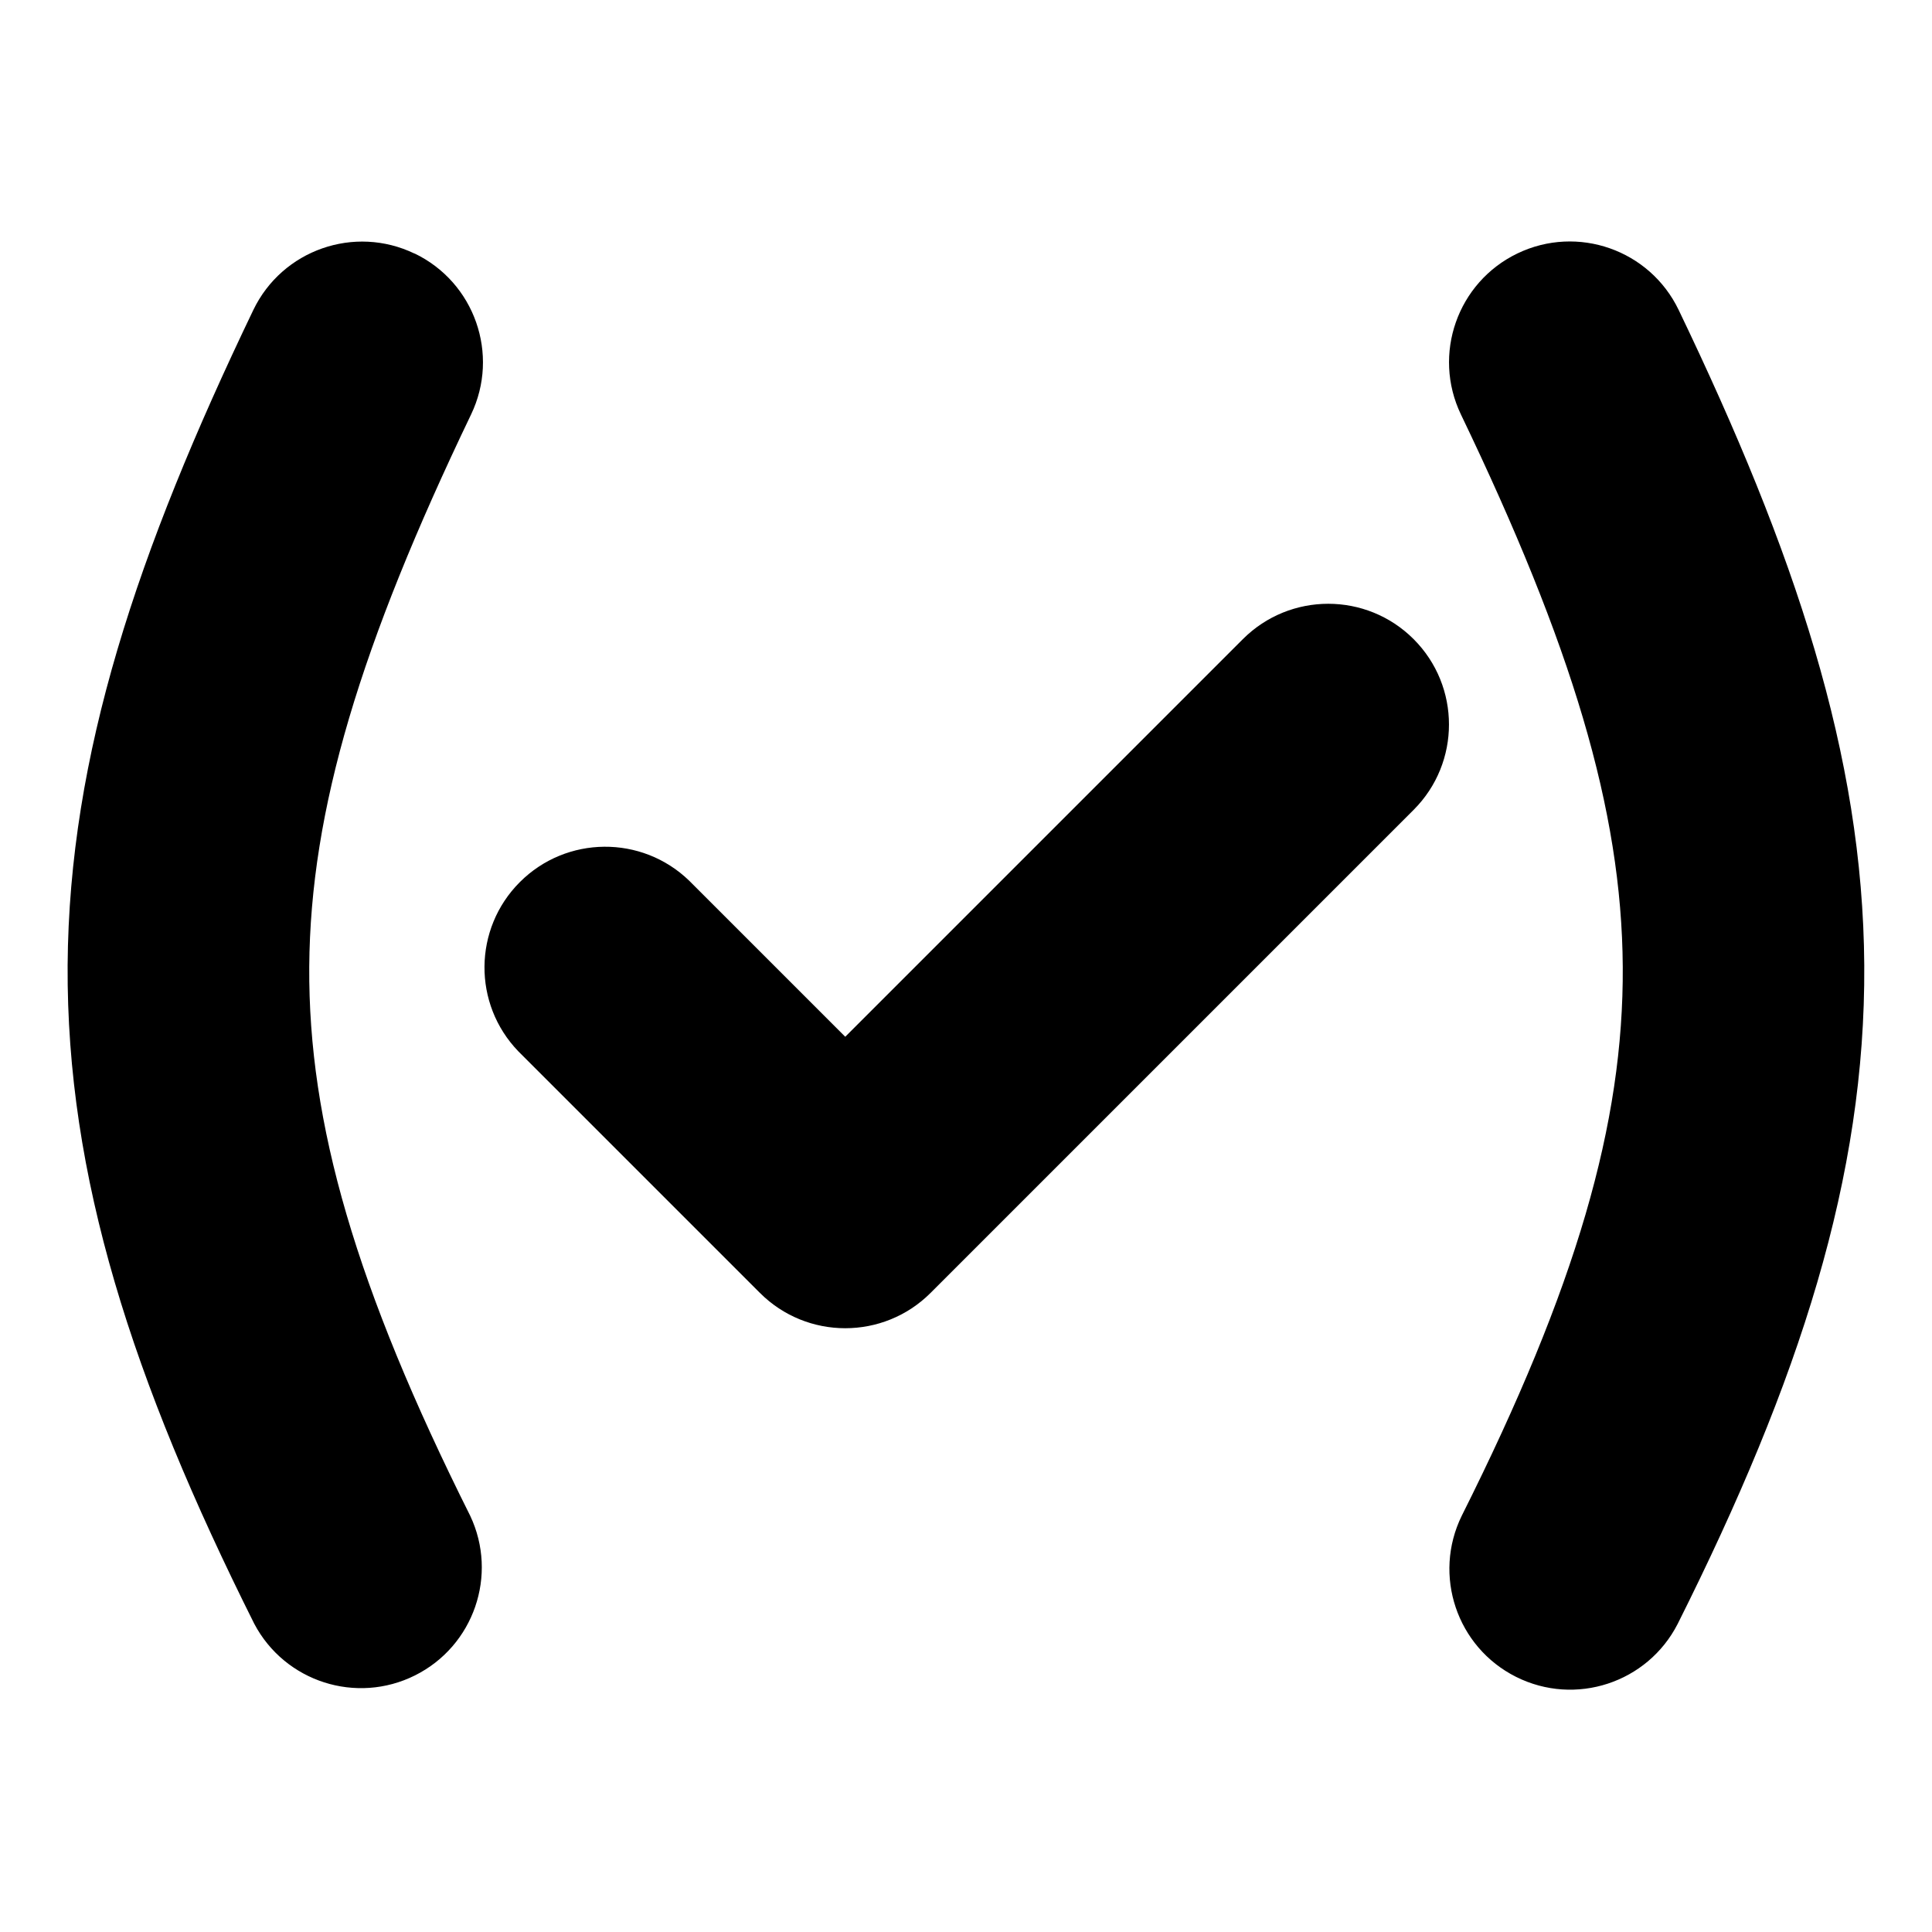
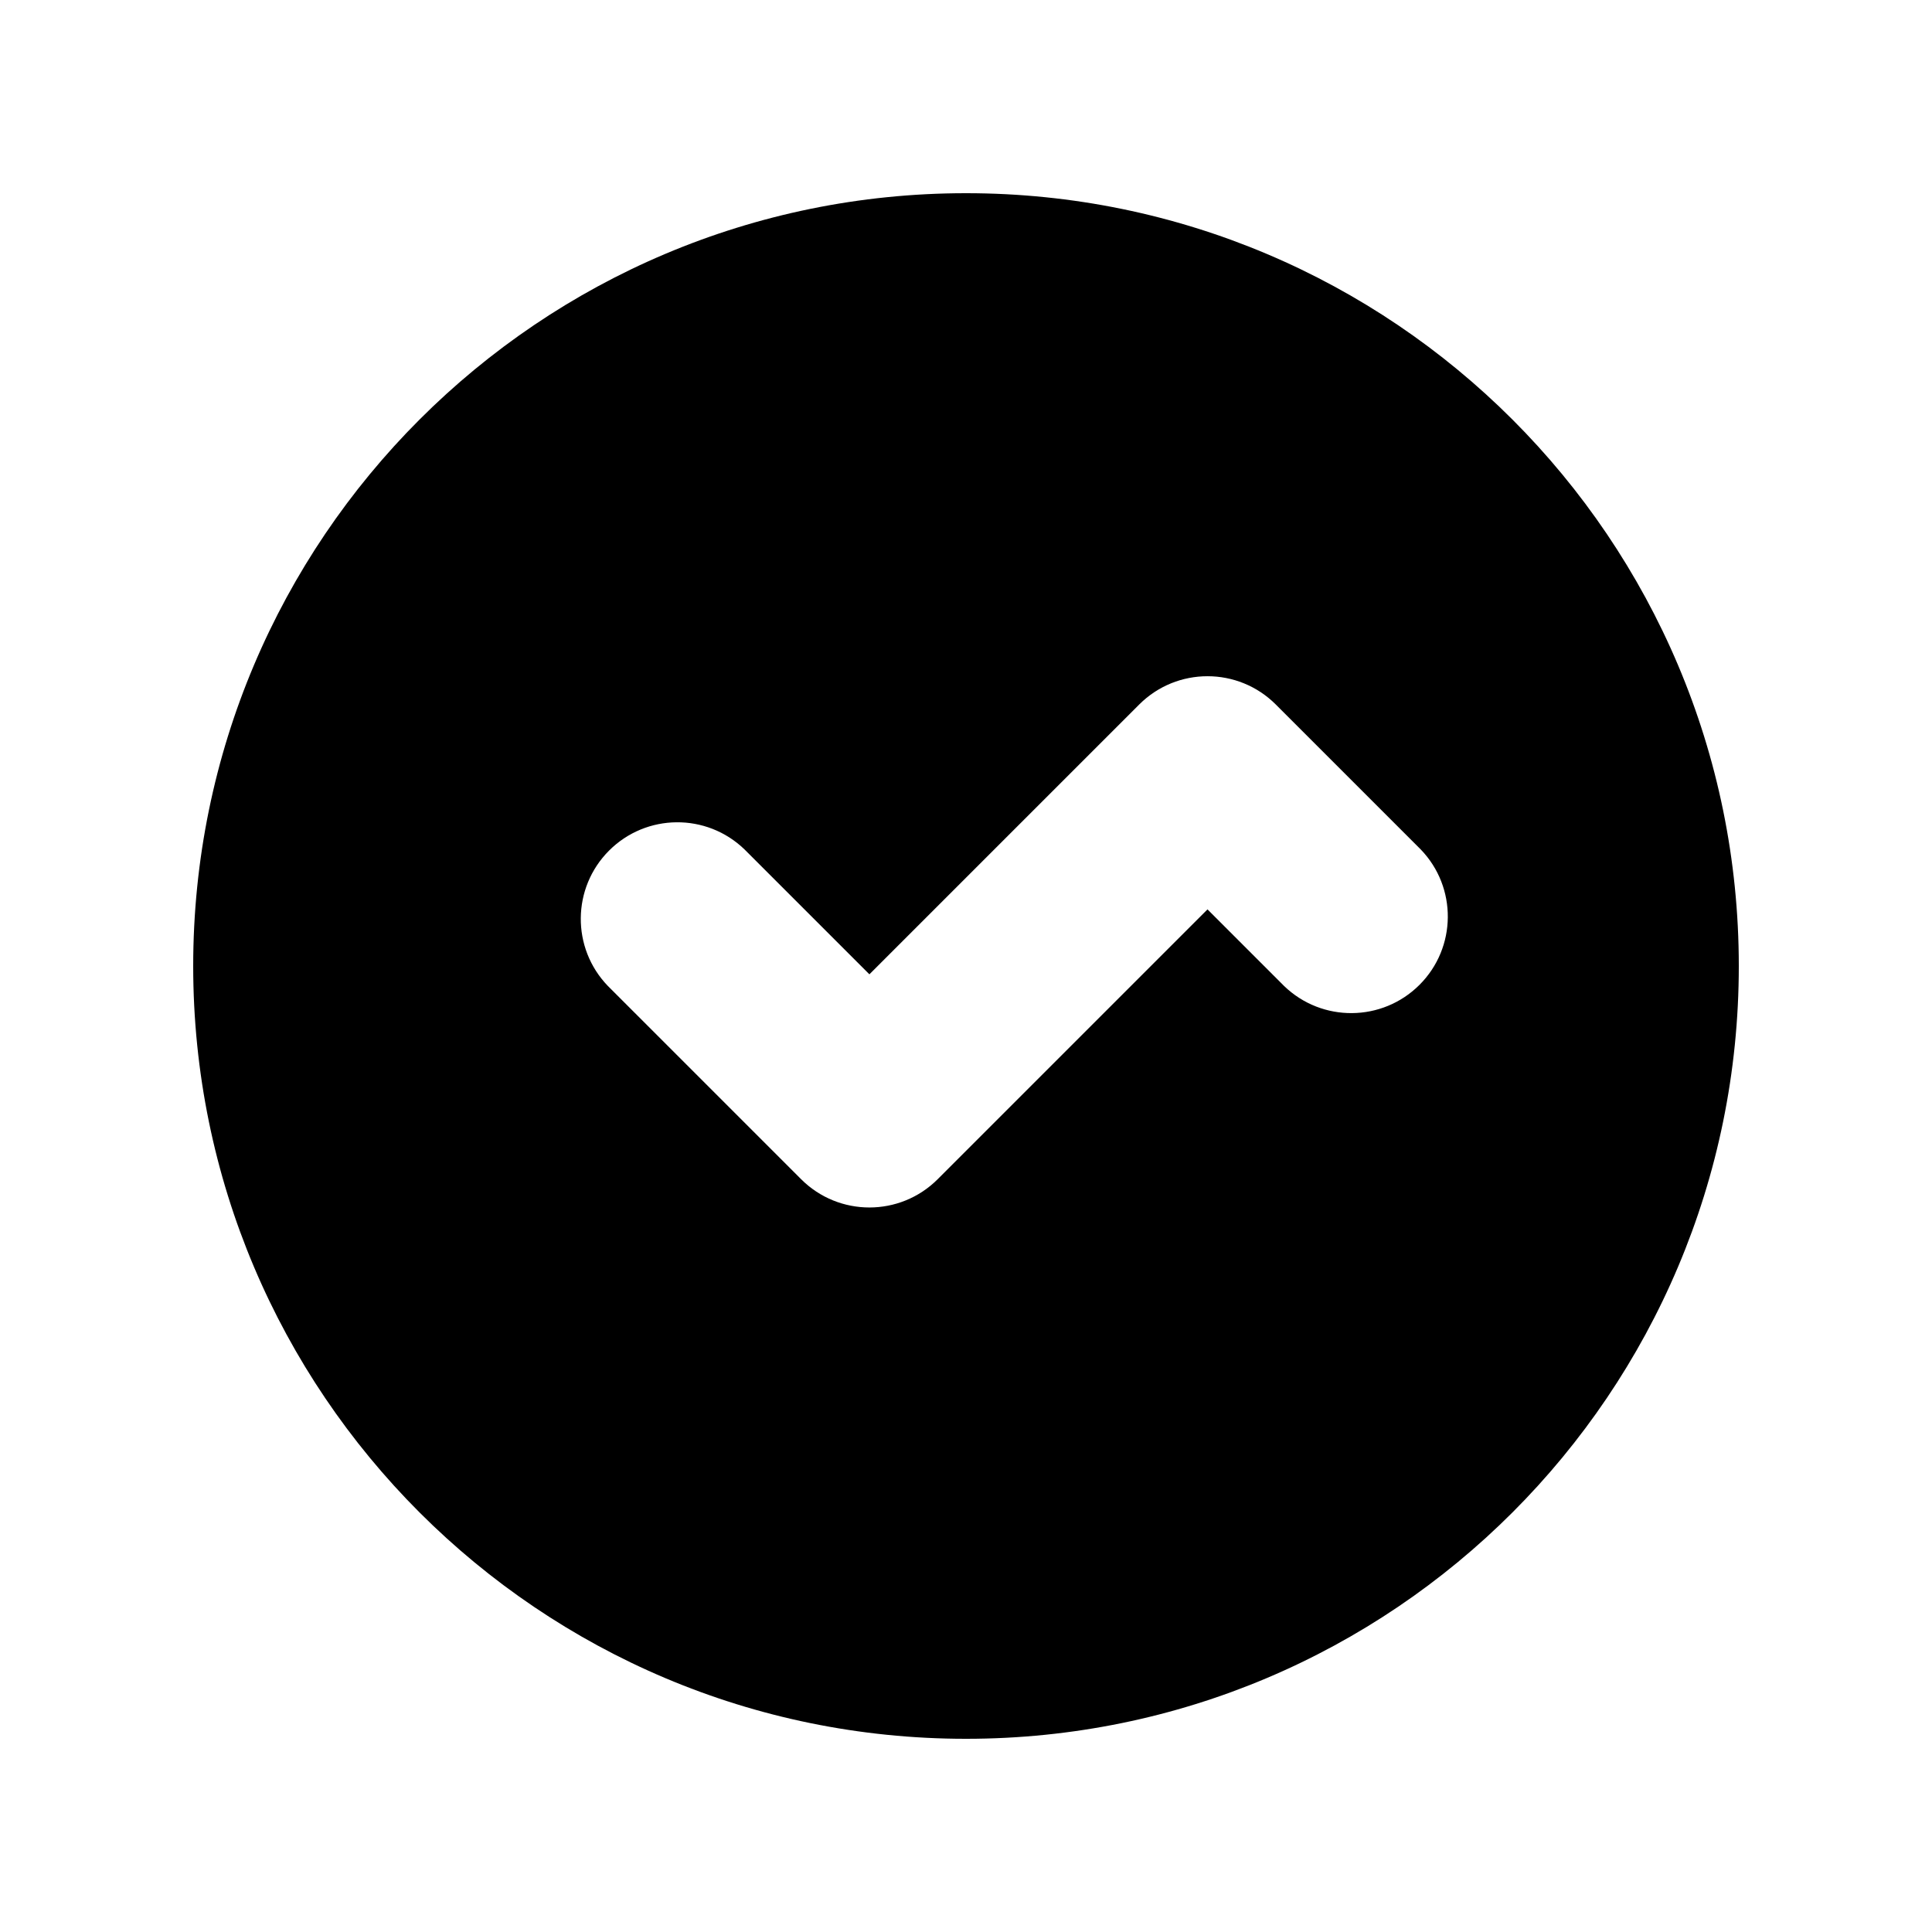
- <svg xmlns="http://www.w3.org/2000/svg" fill="currentColor" viewBox="0 0 16 16">
-   <path fill-rule="evenodd" d="M3.433 2.099a1 1 0 0 1 .468 1.334C2.986 5.34 2.57 6.704 2.561 8.007c-.008 1.298.387 2.655 1.333 4.546a1 1 0 0 1-1.788.895C1.095 11.428.55 9.742.56 7.994c.012-1.74.575-3.422 1.538-5.427A1 1 0 0 1 3.433 2.1Zm8.274 3.194a1 1 0 0 1 0 1.414l-4 4a1 1 0 0 1-1.414 0l-2-2a1 1 0 0 1 1.414-1.414L7 8.586l3.293-3.293a1 1 0 0 1 1.414 0Zm.392-1.86a1 1 0 1 1 1.803-.866c.963 2.005 1.526 3.686 1.537 5.427.011 1.748-.533 3.434-1.545 5.454a1 1 0 0 1-1.788-.896c.947-1.89 1.341-3.247 1.333-4.545-.008-1.303-.424-2.667-1.34-4.574Z" clip-rule="evenodd" />
+ <svg xmlns="http://www.w3.org/2000/svg" fill="currentColor" viewBox="0 0 20 20">
+   <path fill-rule="evenodd" d="M10 18a8 8 0 1 0 0-16 8 8 0 0 0 0 16Zm3.207-10.707a1 1 0 0 0-1.414 0L9 10.086 7.707 8.793a1 1 0 0 0-1.414 1.414l2 2a1 1 0 0 0 1.414 0L12.5 9.414l.793.793a1 1 0 0 0 1.414-1.414l-1.5-1.5Z" clip-rule="evenodd" />
</svg>
